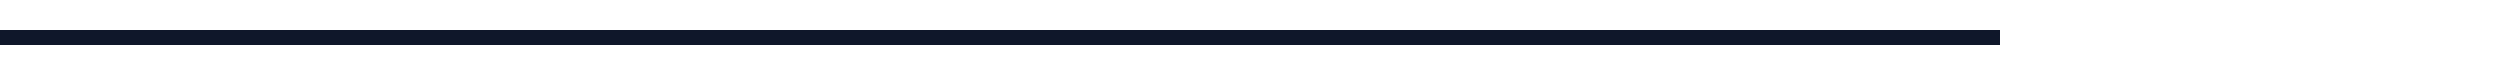
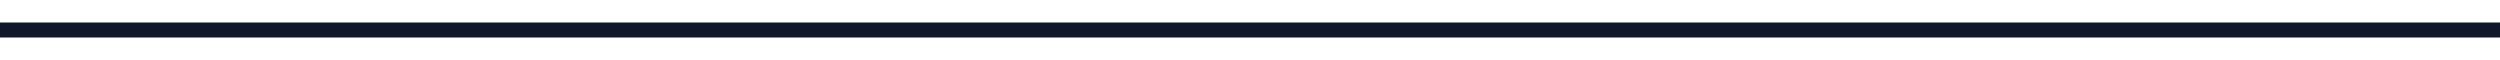
- <svg xmlns="http://www.w3.org/2000/svg" viewBox="0 0 1000 24" width="800" height="24">
+ <svg xmlns="http://www.w3.org/2000/svg" viewBox="0 0 1000 24" width="100%" height="24">
  <defs>
    <filter id="glow">
      <feGaussianBlur stdDeviation="4" result="blur" />
      <feMerge>
        <feMergeNode in="blur" />
        <feMergeNode in="SourceGraphic" />
      </feMerge>
    </filter>
  </defs>
-   <line x1="0" y1="12" x2="800" y2="12" stroke="#0f172a" stroke-width="6" />
-   <line x1="0" y1="12" x2="800" y2="12" stroke="#a855f7" stroke-width="2" filter="url(#glow)">
+   <line x1="0" y1="12" x2="1000" y2="12" stroke="#0f172a" stroke-width="6" />
+   <line x1="0" y1="12" x2="1000" y2="12" stroke="#a855f7" stroke-width="2" filter="url(#glow)">
    <animate attributeName="stroke-opacity" values="0.35;1;0.35" dur="2s" repeatCount="indefinite" />
  </line>
</svg>
